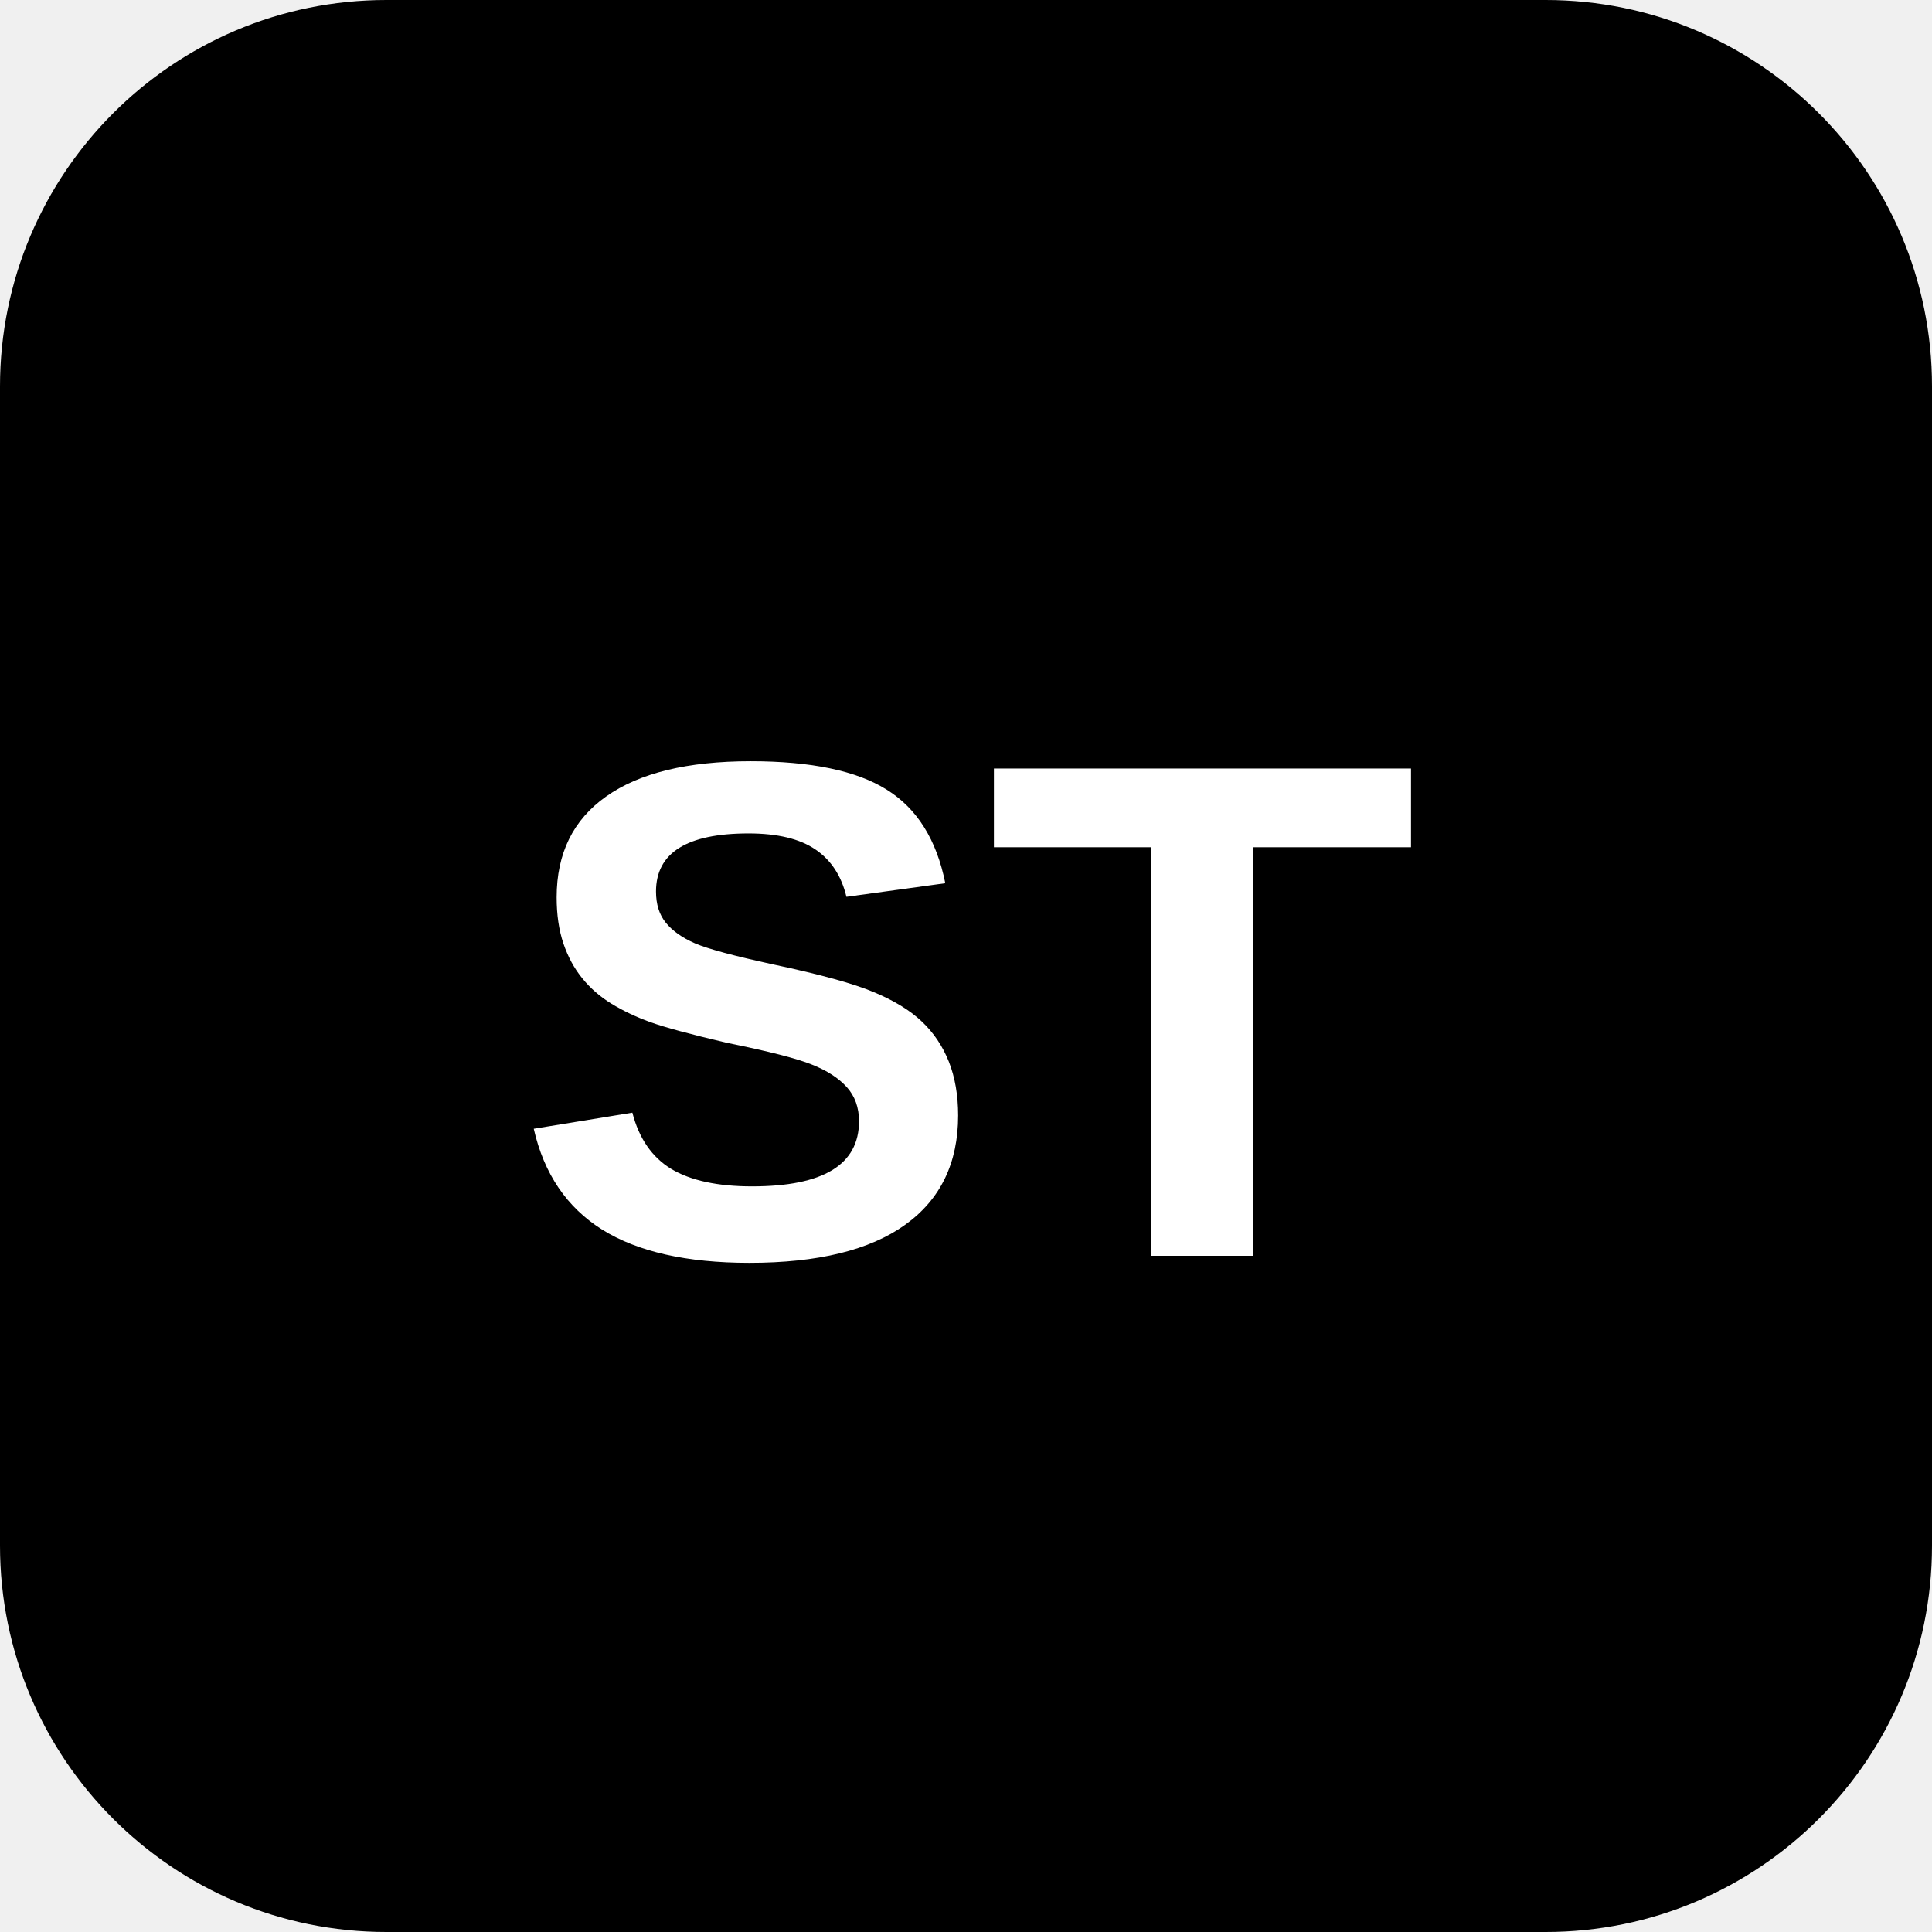
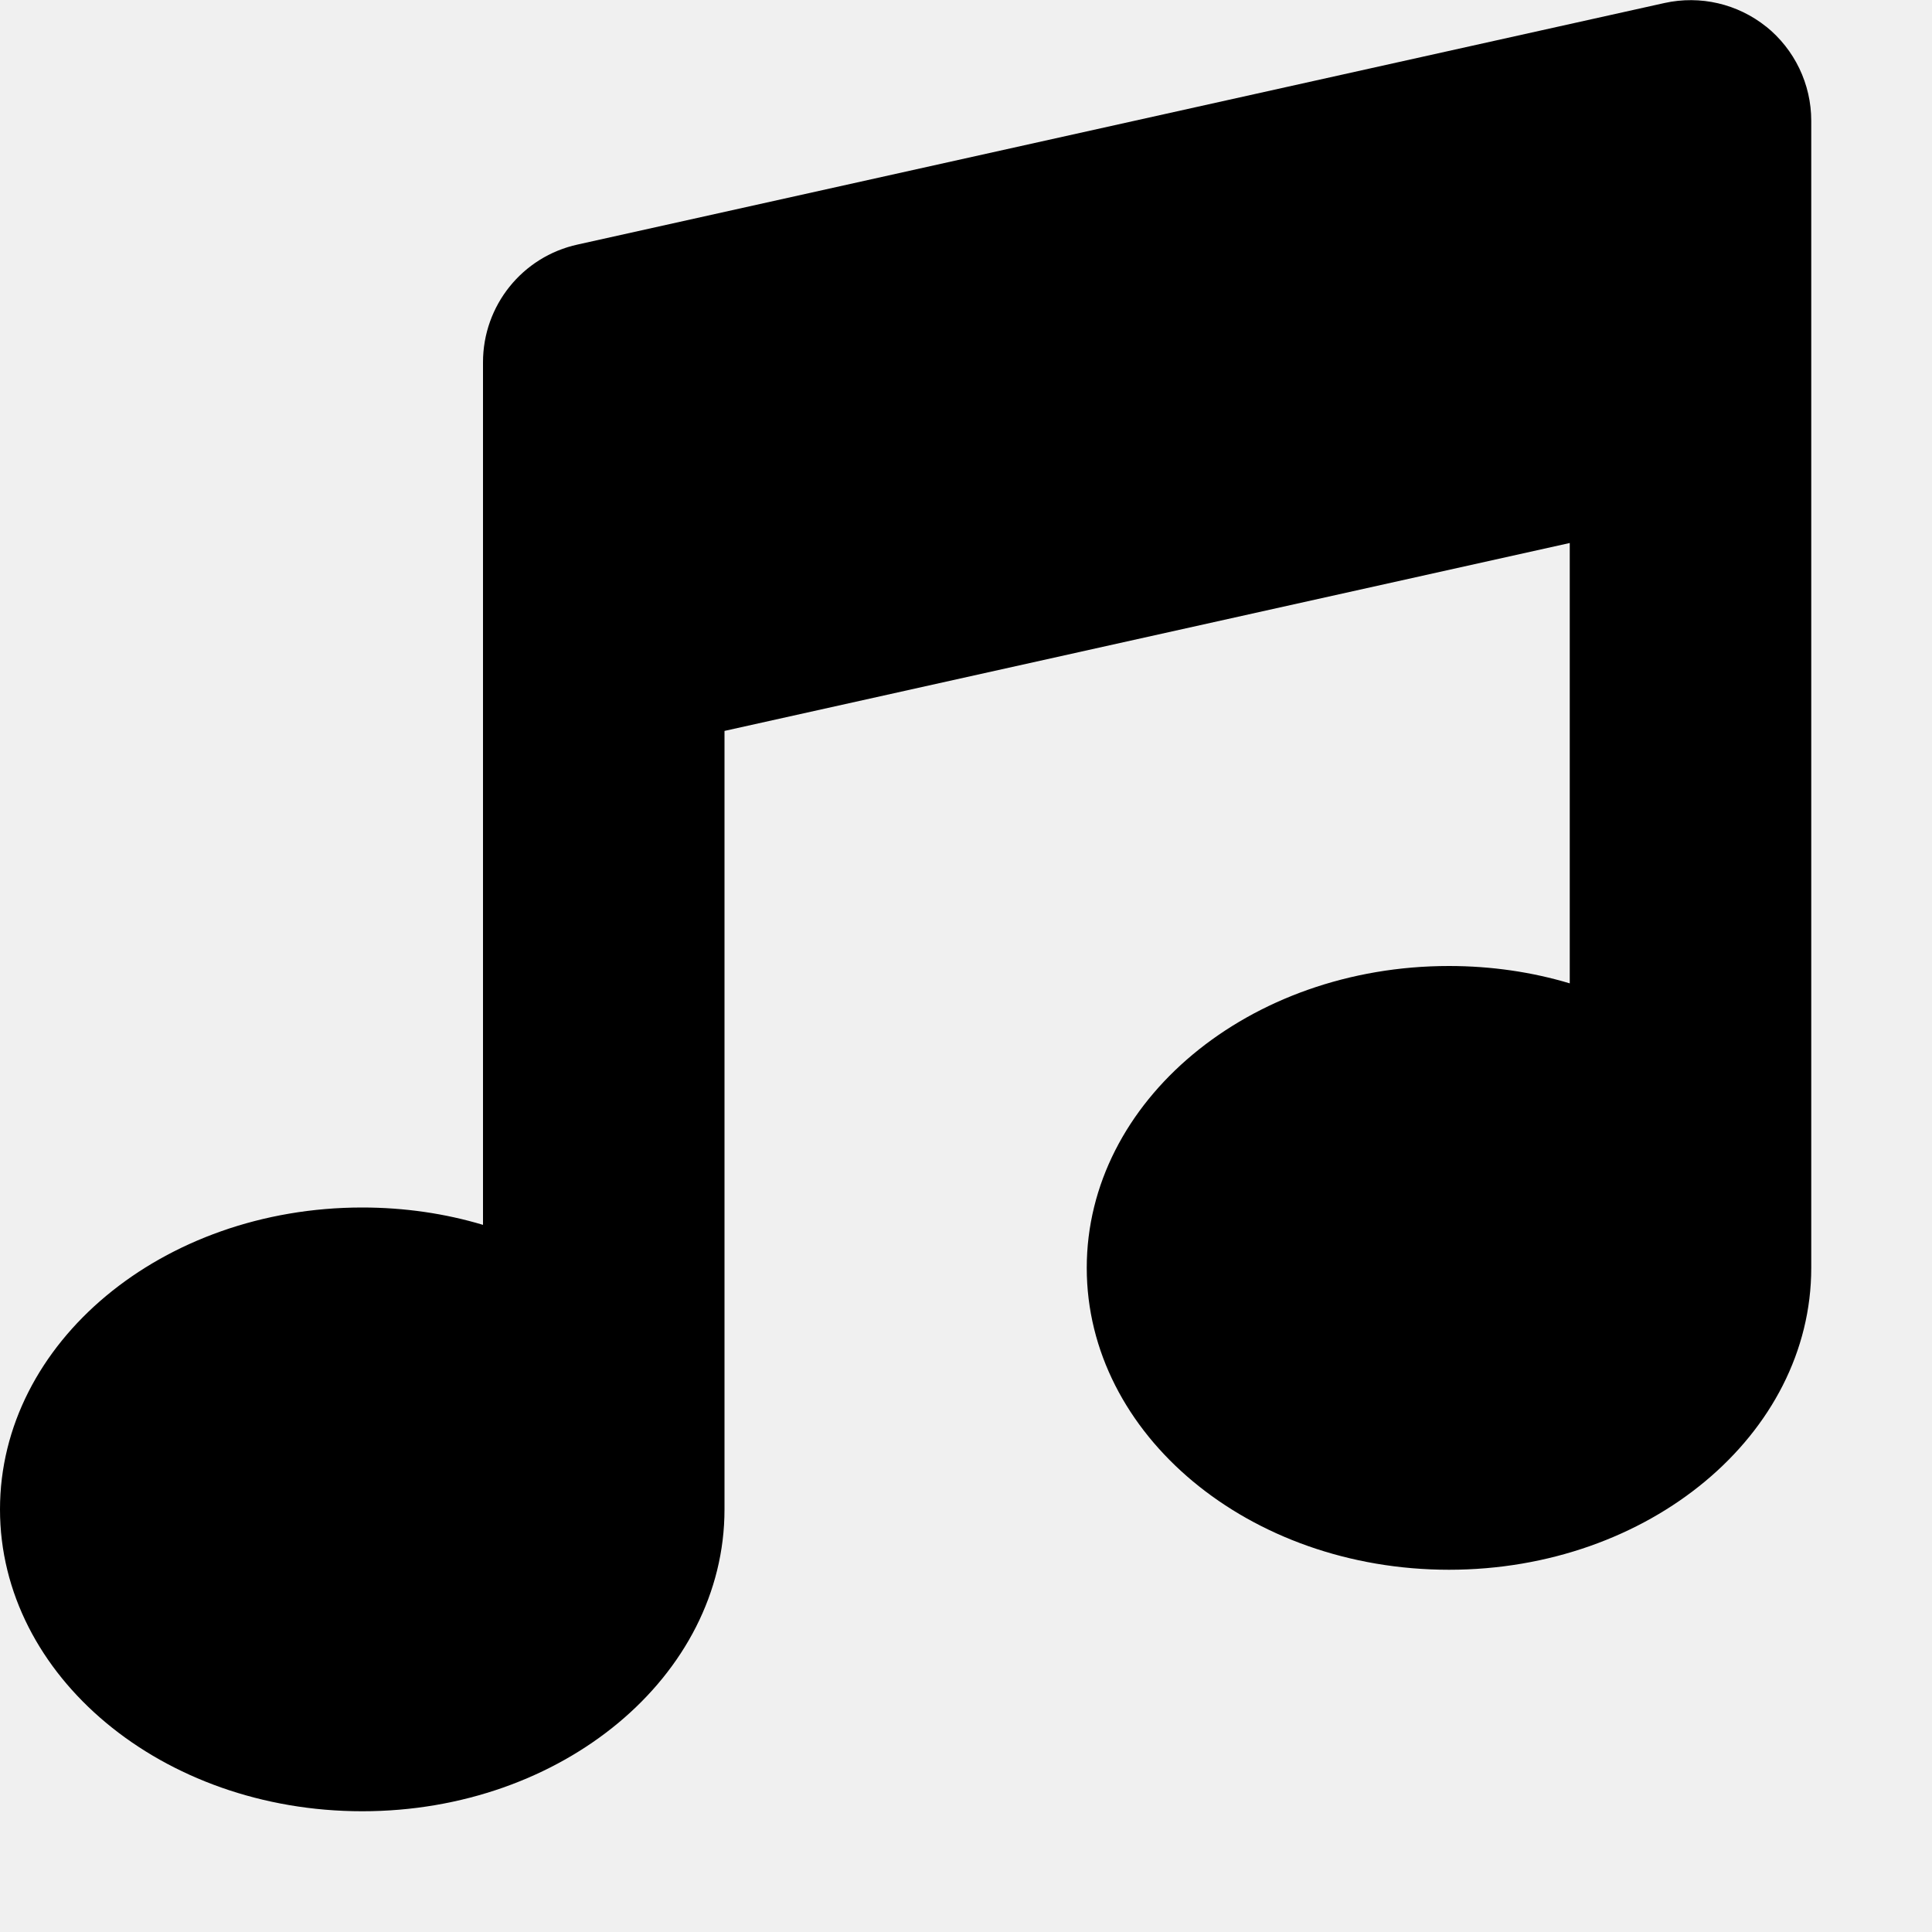
- <svg xmlns="http://www.w3.org/2000/svg" width="120" height="120" viewBox="0 0 120 120">
-   <rect width="120" height="120" rx="24" fill="D81B60" />
-   <text x="60" y="78" font-size="44" font-family="Arial, sans-serif" font-weight="bold" fill="#ffffff" text-anchor="middle">ST</text>
+ <svg xmlns="http://www.w3.org/2000/svg" viewBox="0 0 512 512">
+   <path fill="currentColor" d="M468 7c7.6 6.1 12 15.3 12 25l0 304c0 44.2-43 80-96 80s-96-35.8-96-80 43-80 96-80c11.2 0 22 1.6 32 4.6l0-116.7-224 49.8 0 206.3c0 44.2-43 80-96 80s-96-35.8-96-80 43-80 96-80c11.2 0 22 1.6 32 4.6L128 96c0-15 10.4-28 25.1-31.2l288-64c9.5-2.1 19.4 .2 27 6.3z" />
</svg>
